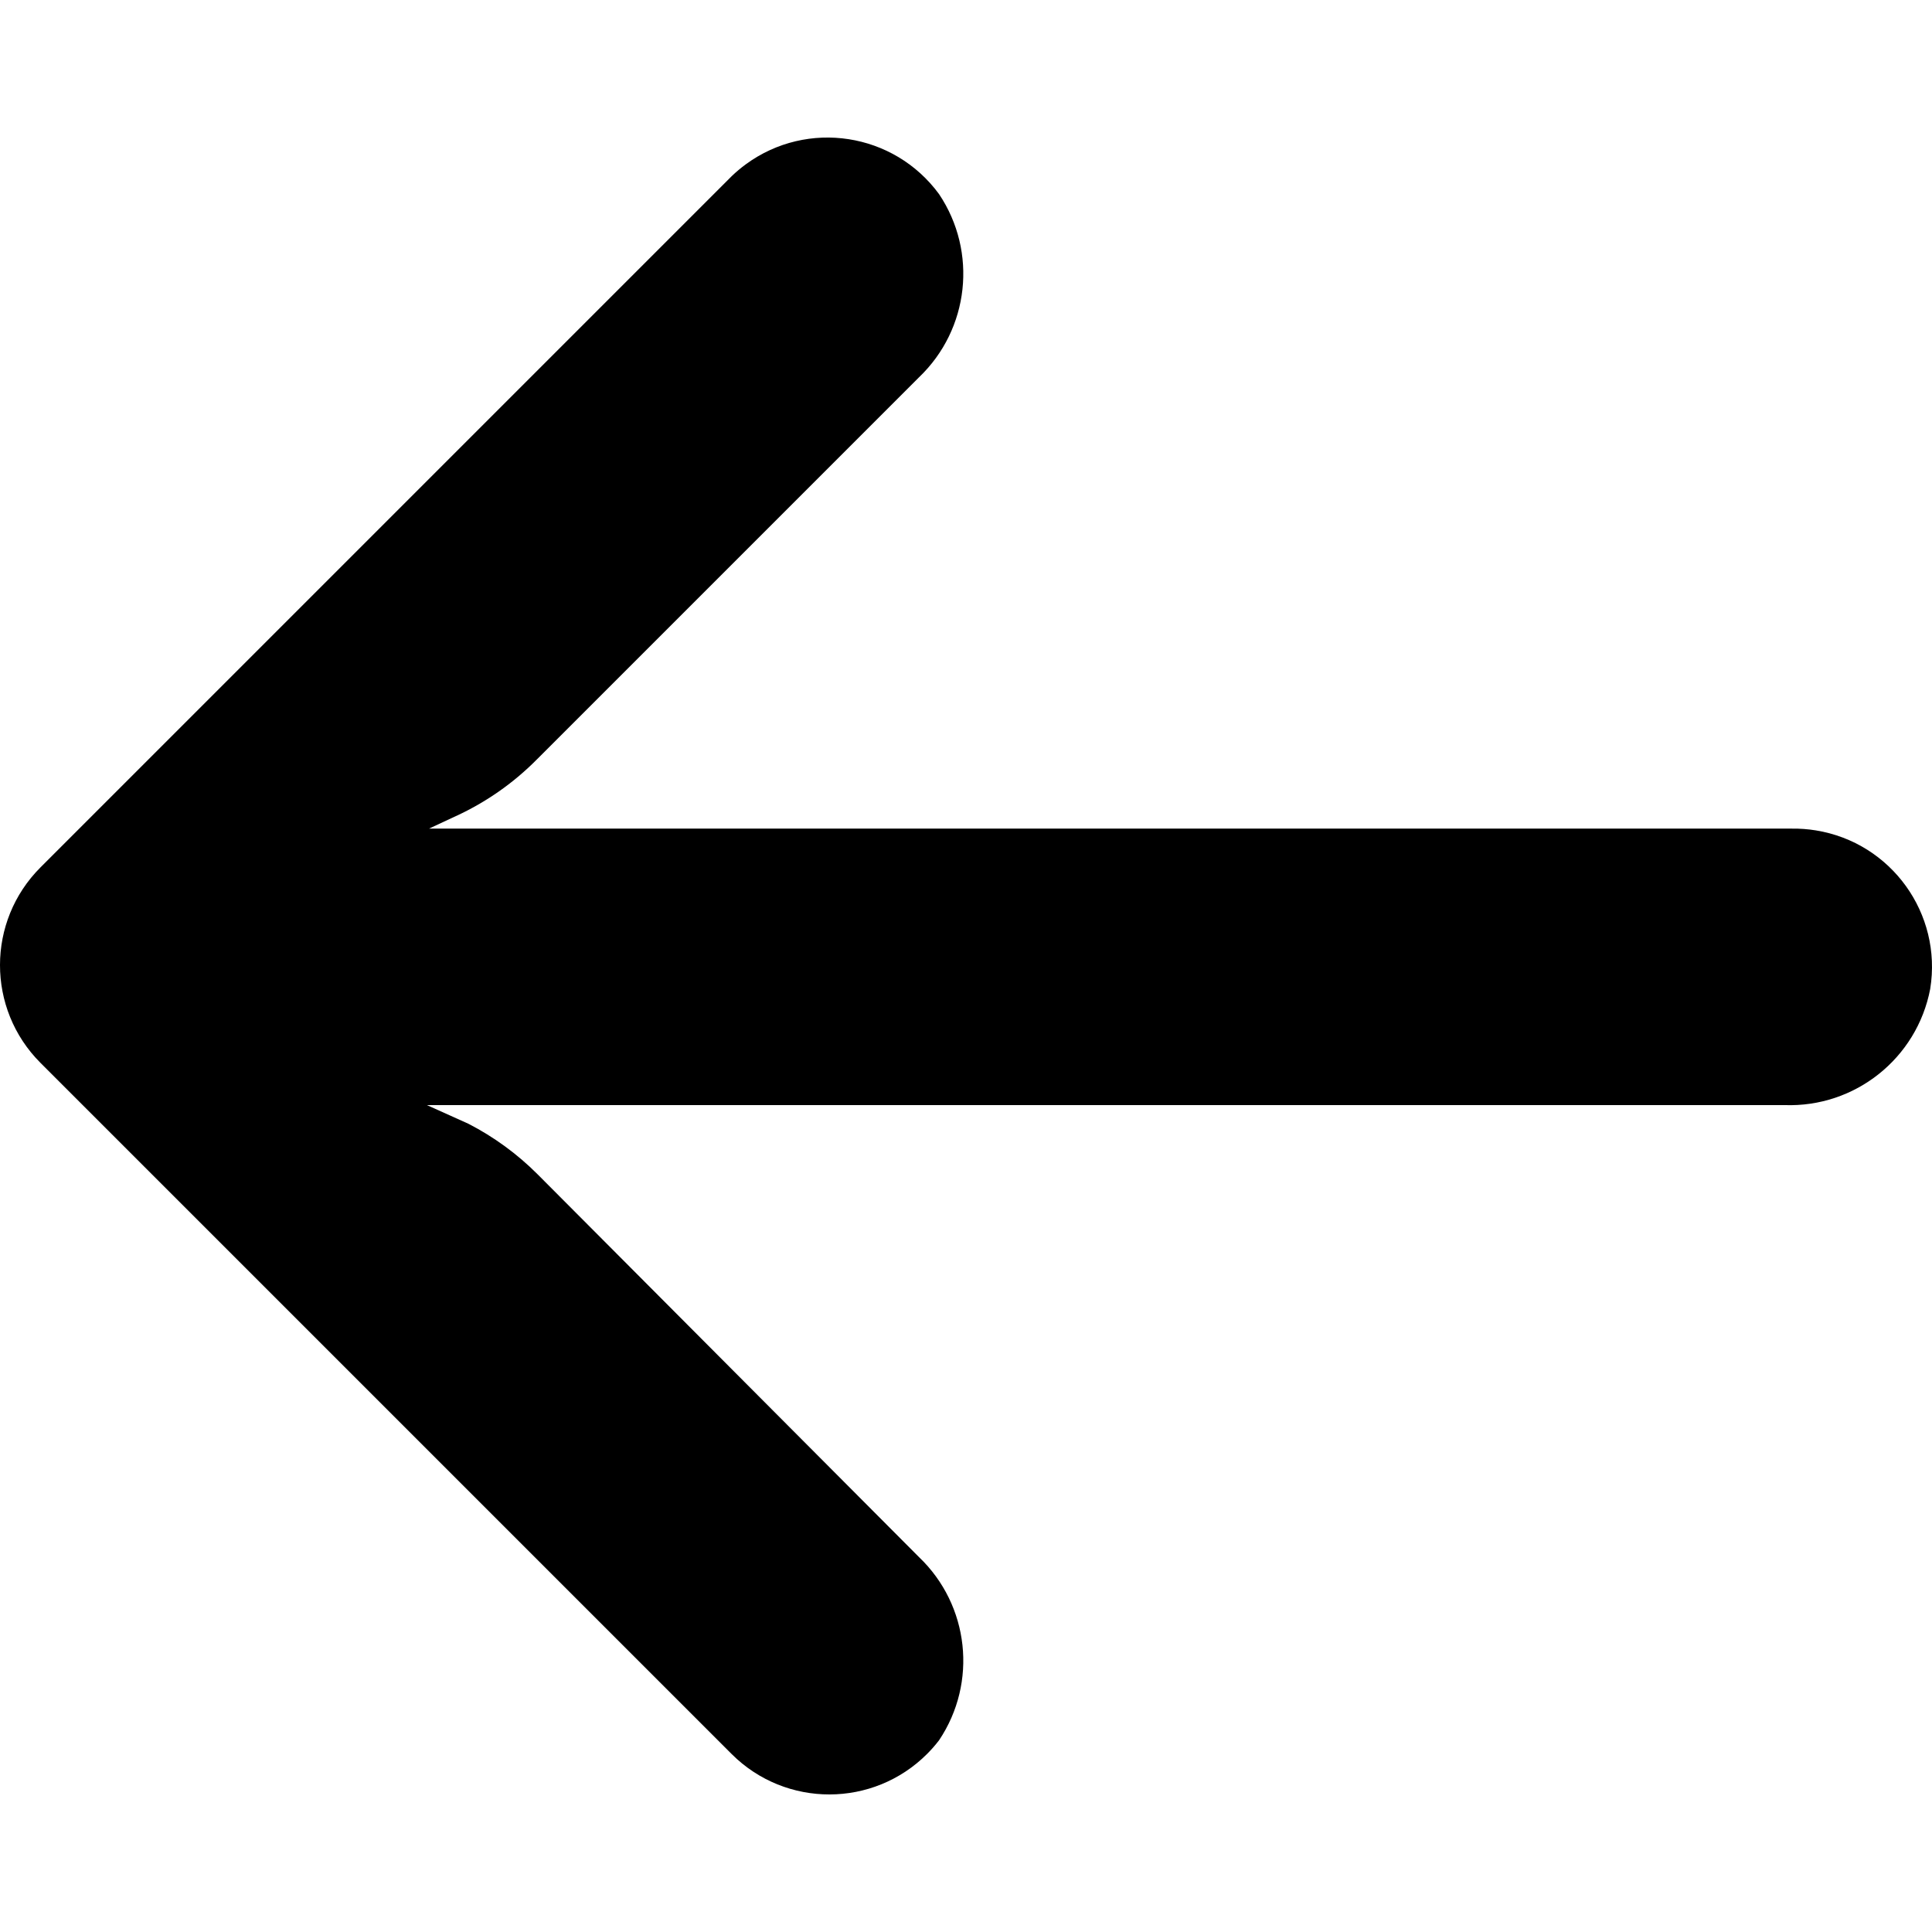
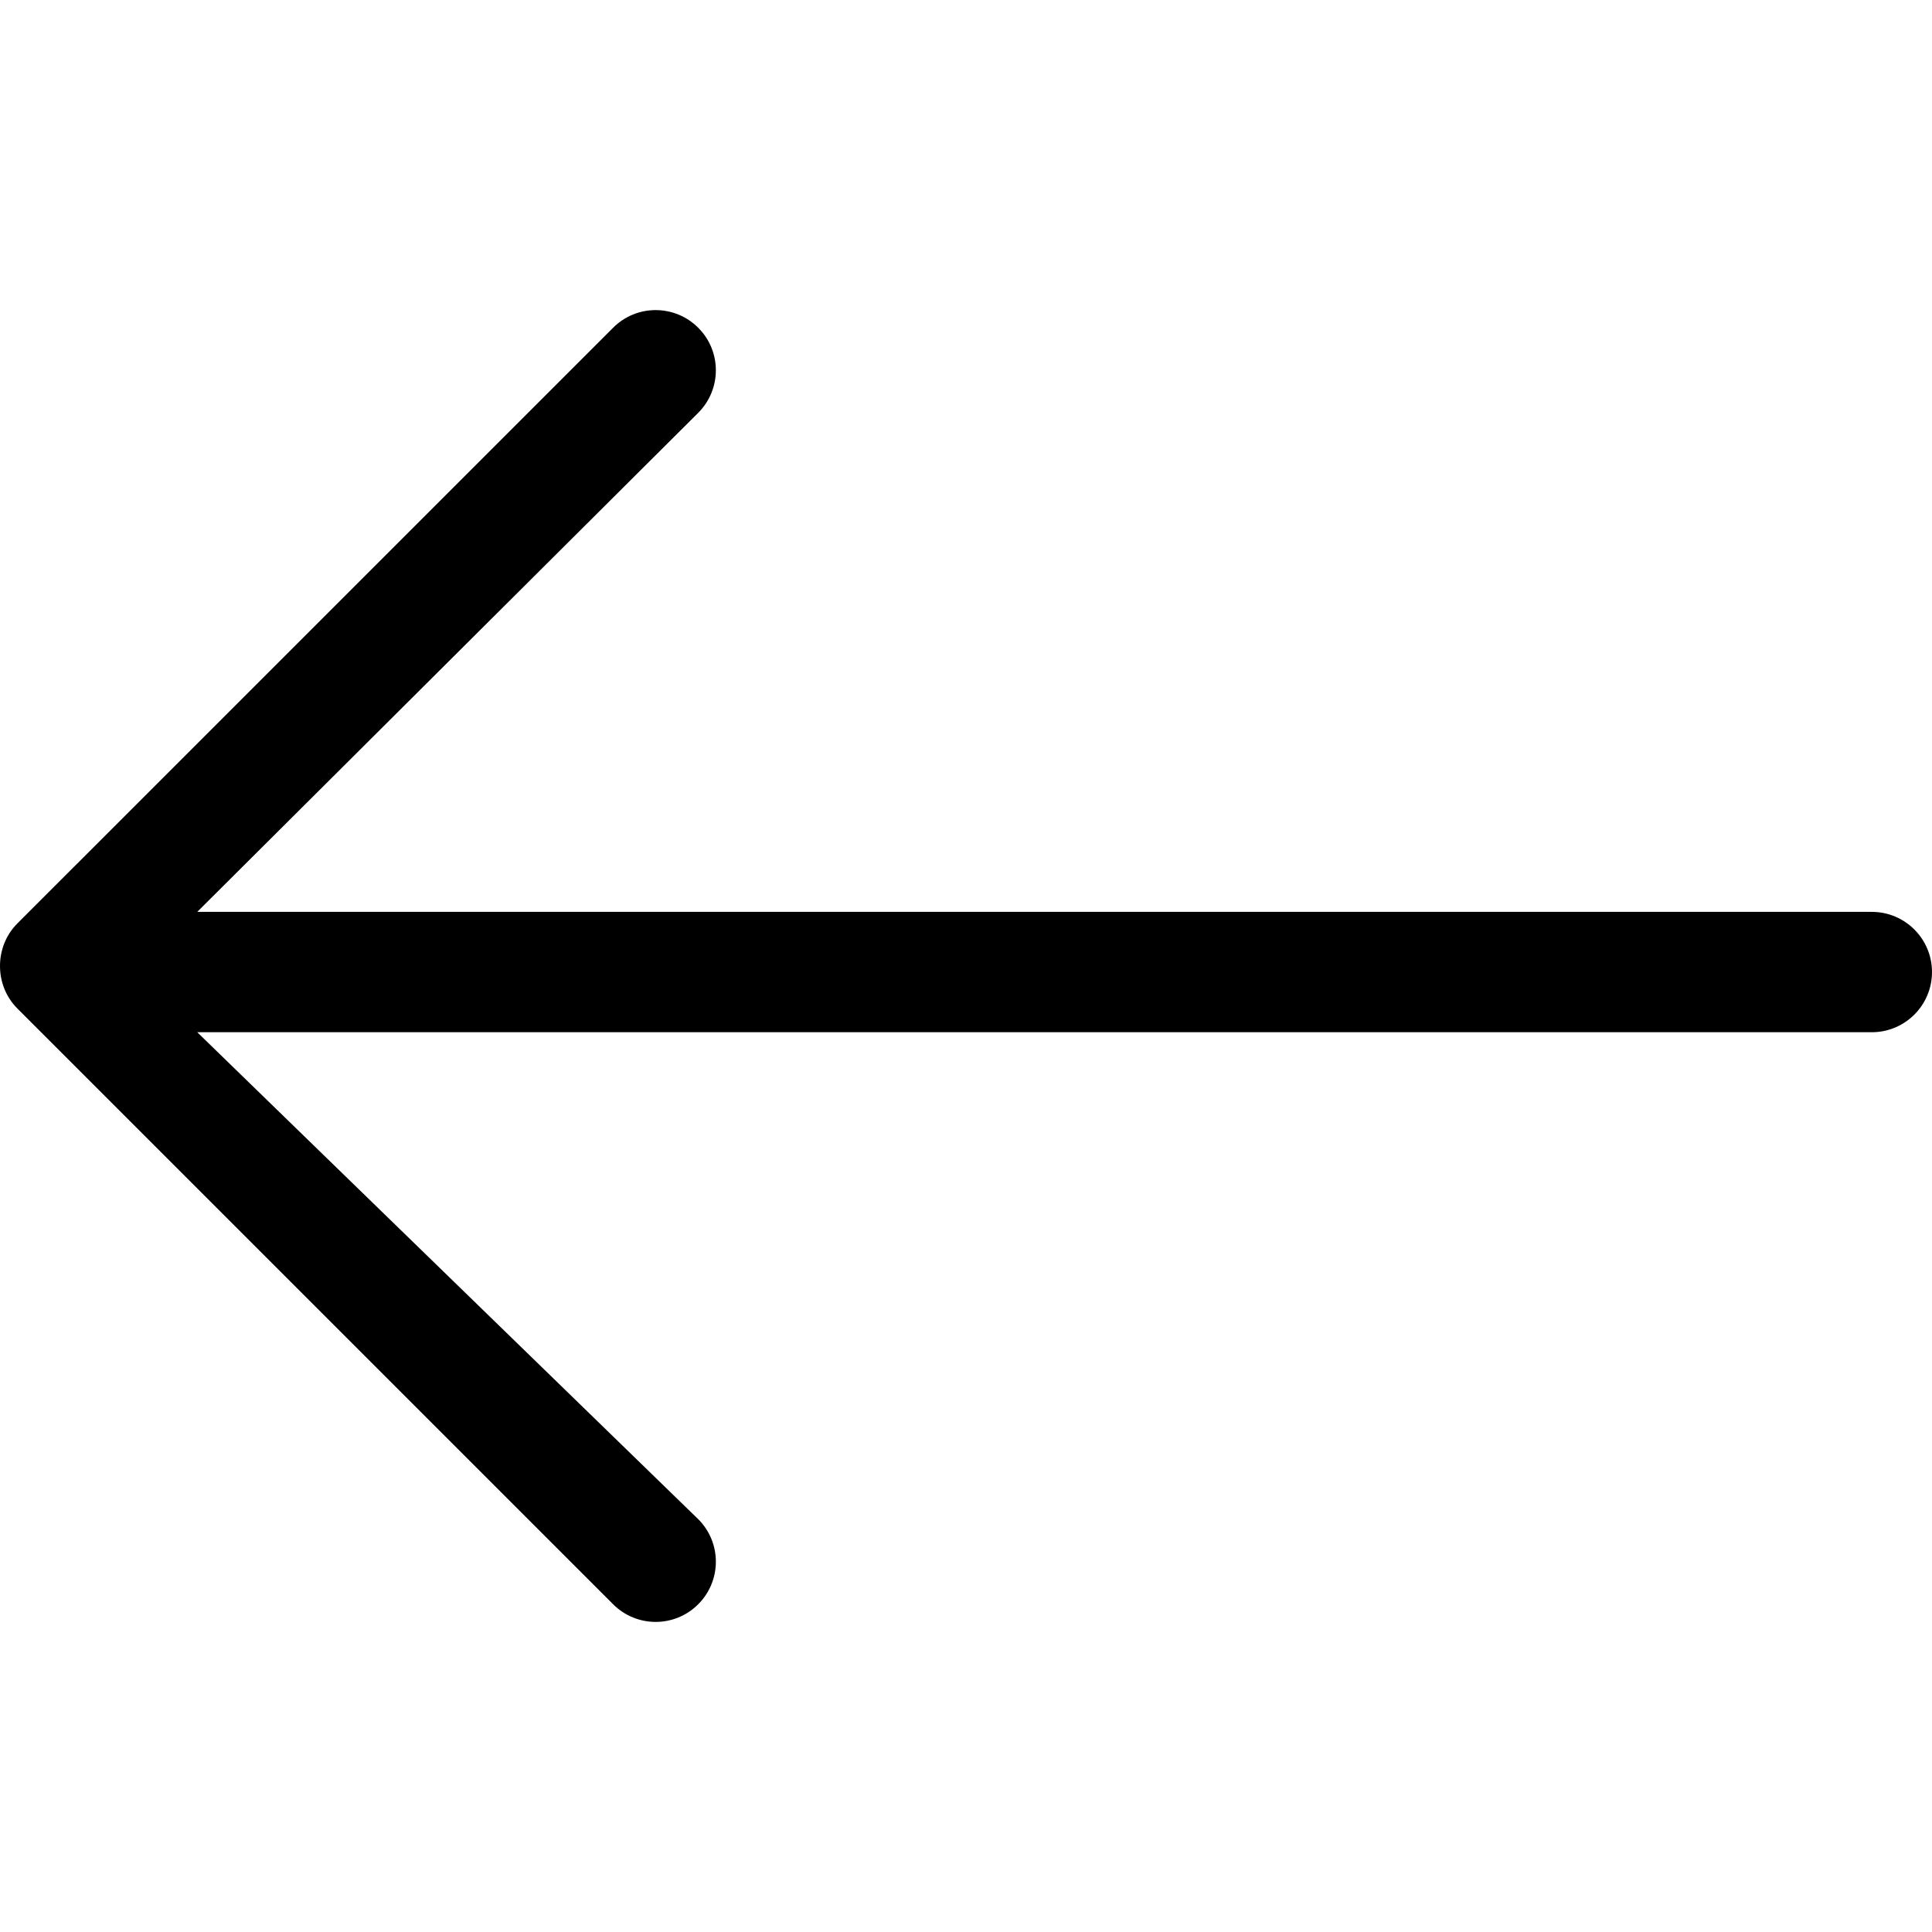
- <svg xmlns="http://www.w3.org/2000/svg" version="1.1" id="Capa_1" x="0px" y="0px" viewBox="0 0 447.243 447.243" style="enable-background:new 0 0 447.243 447.243;" xml:space="preserve">
+ <svg xmlns="http://www.w3.org/2000/svg" version="1.1" id="Capa_1" x="0px" y="0px" viewBox="0 0 386.242 386.242" style="enable-background:new 0 0 386.242 386.242;" xml:space="preserve">
  <g>
+     <path id="Arrow_Back" d="M374.212,182.3H39.432l100.152-99.767c4.704-4.704,4.704-12.319,0-17.011   c-4.704-4.704-12.319-4.704-17.011,0L3.474,184.61c-4.632,4.632-4.632,12.379,0,17.011l119.1,119.1   c4.704,4.704,12.319,4.704,17.011,0c4.704-4.704,4.704-12.319,0-17.011L39.432,206.36h334.779c6.641,0,12.03-5.39,12.03-12.03   S380.852,182.3,374.212,182.3z" />
    <g>
-       <path d="M420.361,192.229c-1.83-0.297-3.682-0.434-5.535-0.41H99.305l6.88-3.2c6.725-3.183,12.843-7.515,18.08-12.8l88.48-88.48    c11.653-11.124,13.611-29.019,4.64-42.4c-10.441-14.259-30.464-17.355-44.724-6.914c-1.152,0.844-2.247,1.764-3.276,2.754    l-160,160C-3.119,213.269-3.13,233.53,9.36,246.034c0.008,0.008,0.017,0.017,0.025,0.025l160,160    c12.514,12.479,32.775,12.451,45.255-0.063c0.982-0.985,1.899-2.033,2.745-3.137c8.971-13.381,7.013-31.276-4.64-42.4    l-88.32-88.64c-4.695-4.7-10.093-8.641-16-11.68l-9.6-4.32h314.24c16.347,0.607,30.689-10.812,33.76-26.88    C449.654,211.494,437.806,195.059,420.361,192.229z" />
-     </g>
+ 	</g>
+     <g>
+ 	</g>
+     <g>
+ 	</g>
+     <g>
+ 	</g>
+     <g>
+ 	</g>
+     <g>
+ 	</g>
  </g>
  <g>
</g>
  <g>
</g>
  <g>
</g>
  <g>
</g>
  <g>
</g>
  <g>
</g>
  <g>
</g>
  <g>
</g>
  <g>
</g>
  <g>
</g>
  <g>
</g>
  <g>
</g>
  <g>
</g>
  <g>
</g>
  <g>
</g>
</svg>
